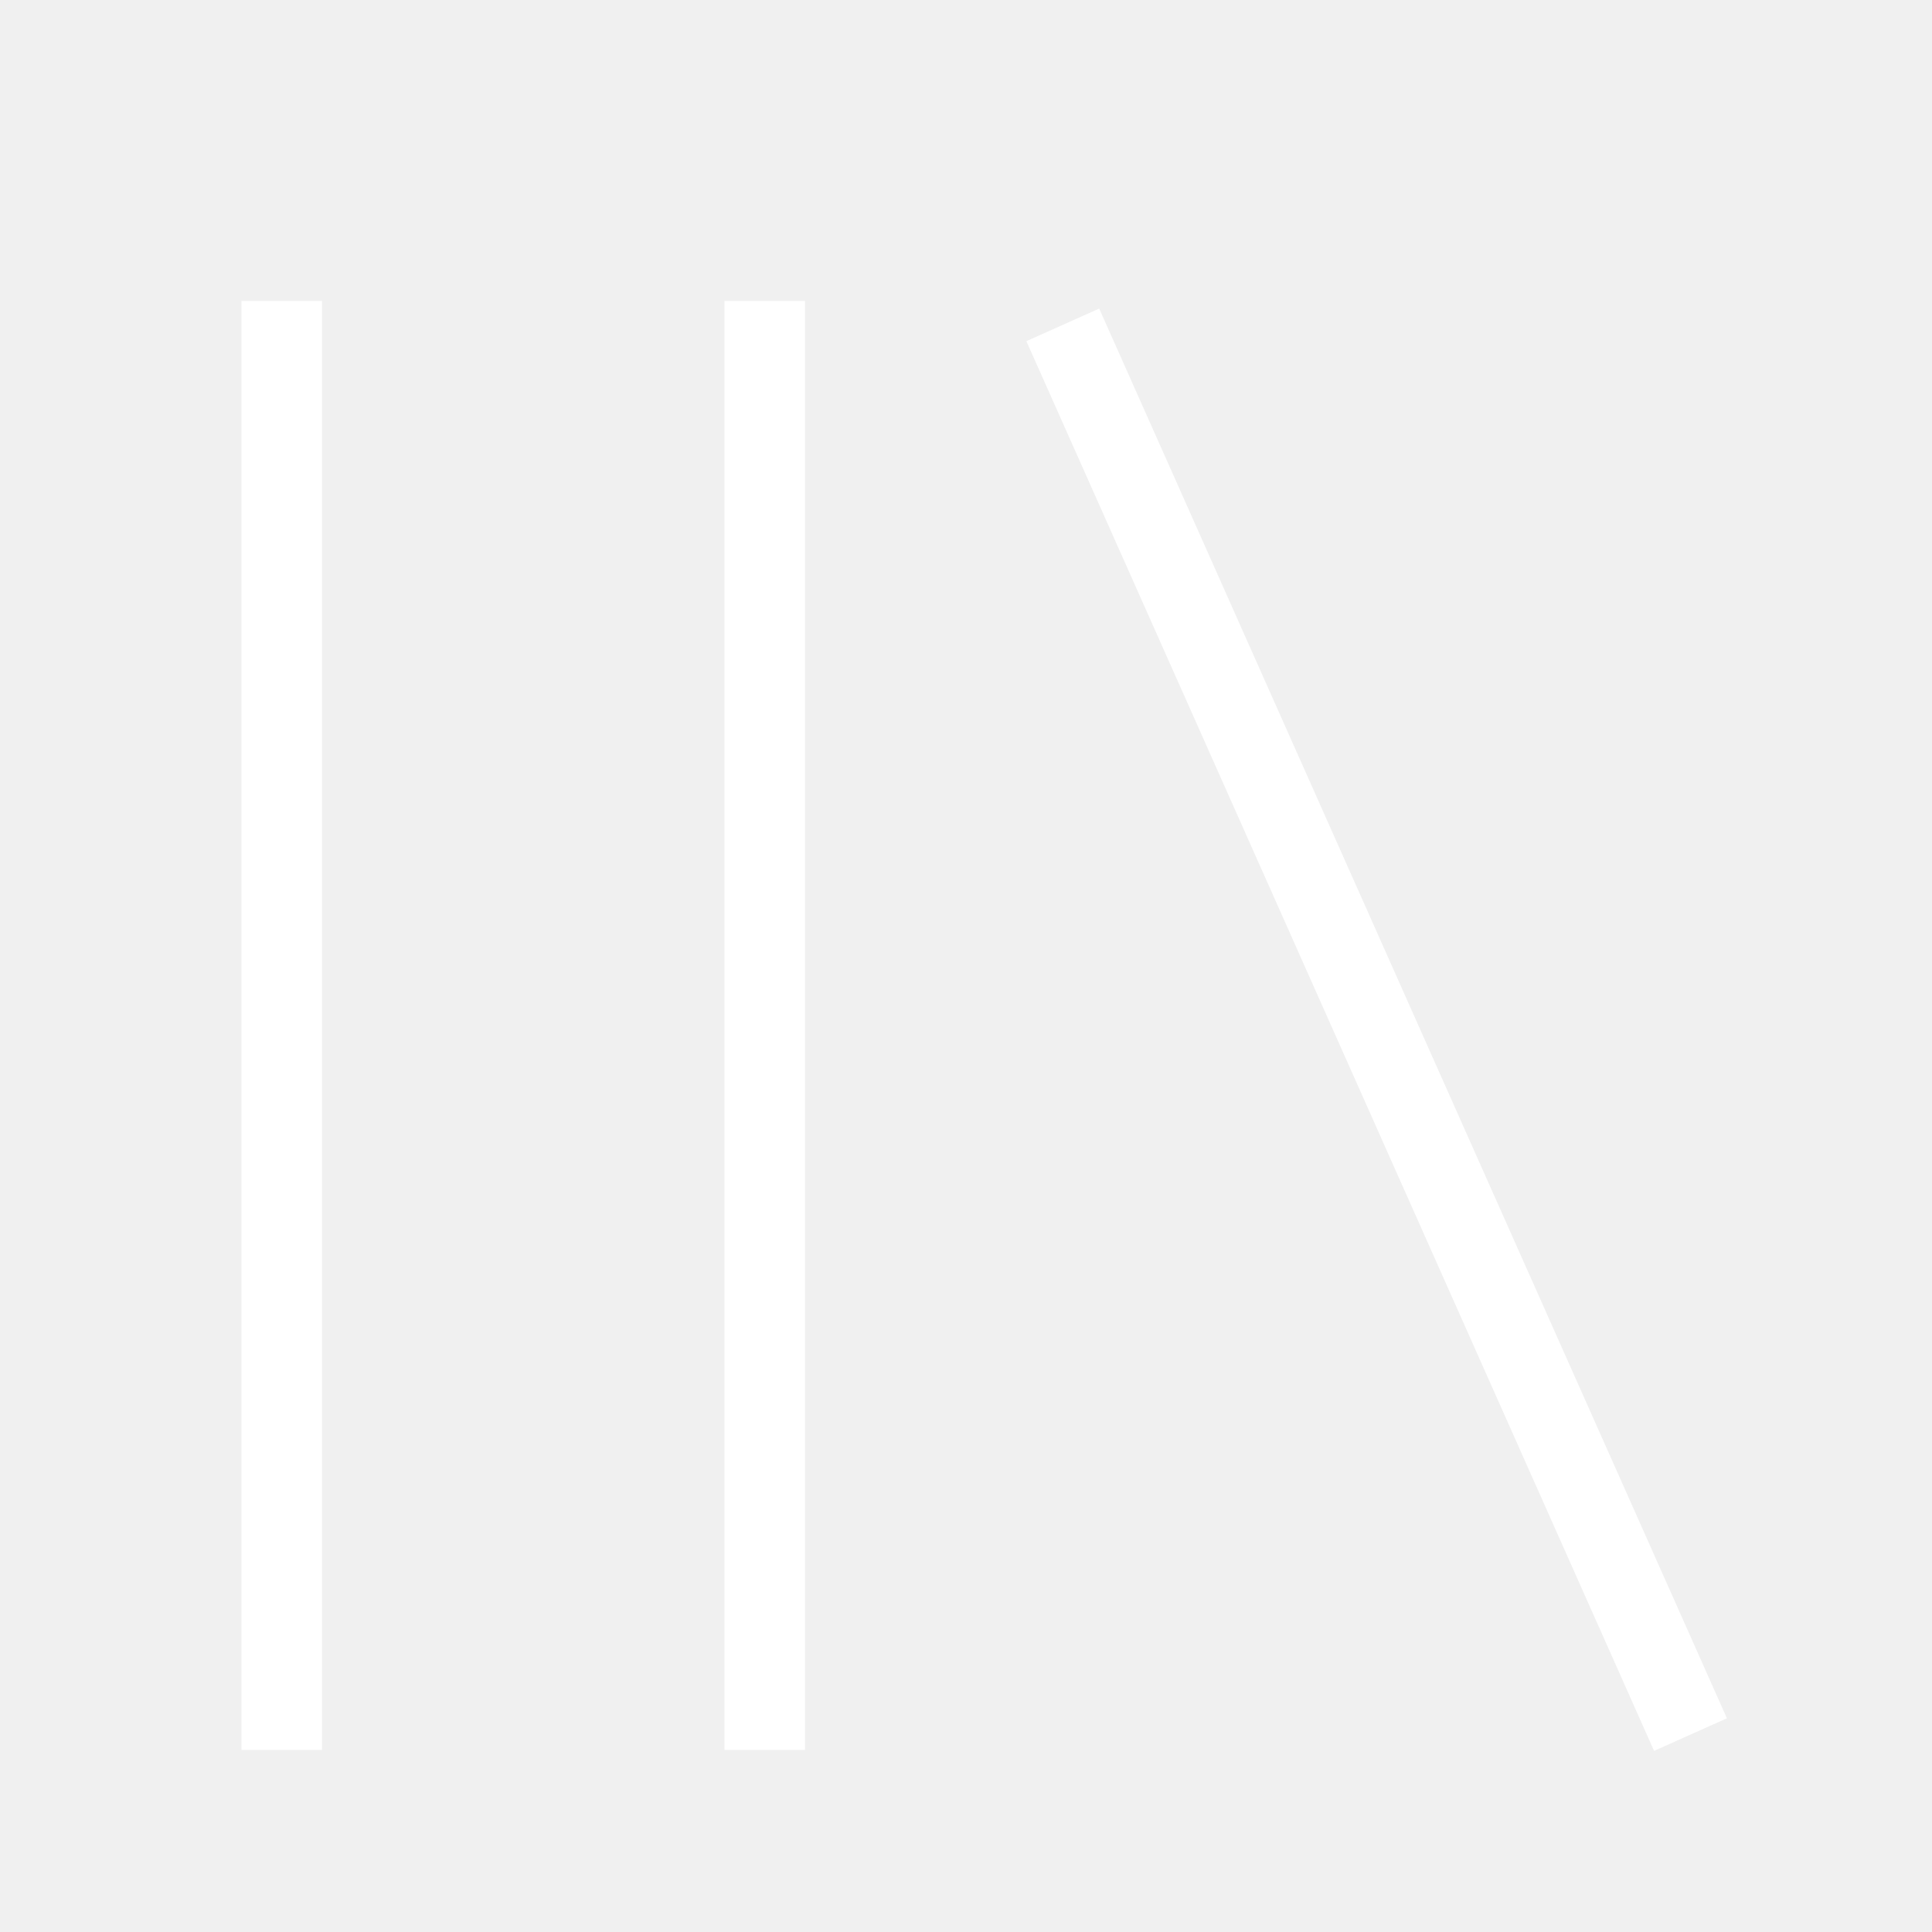
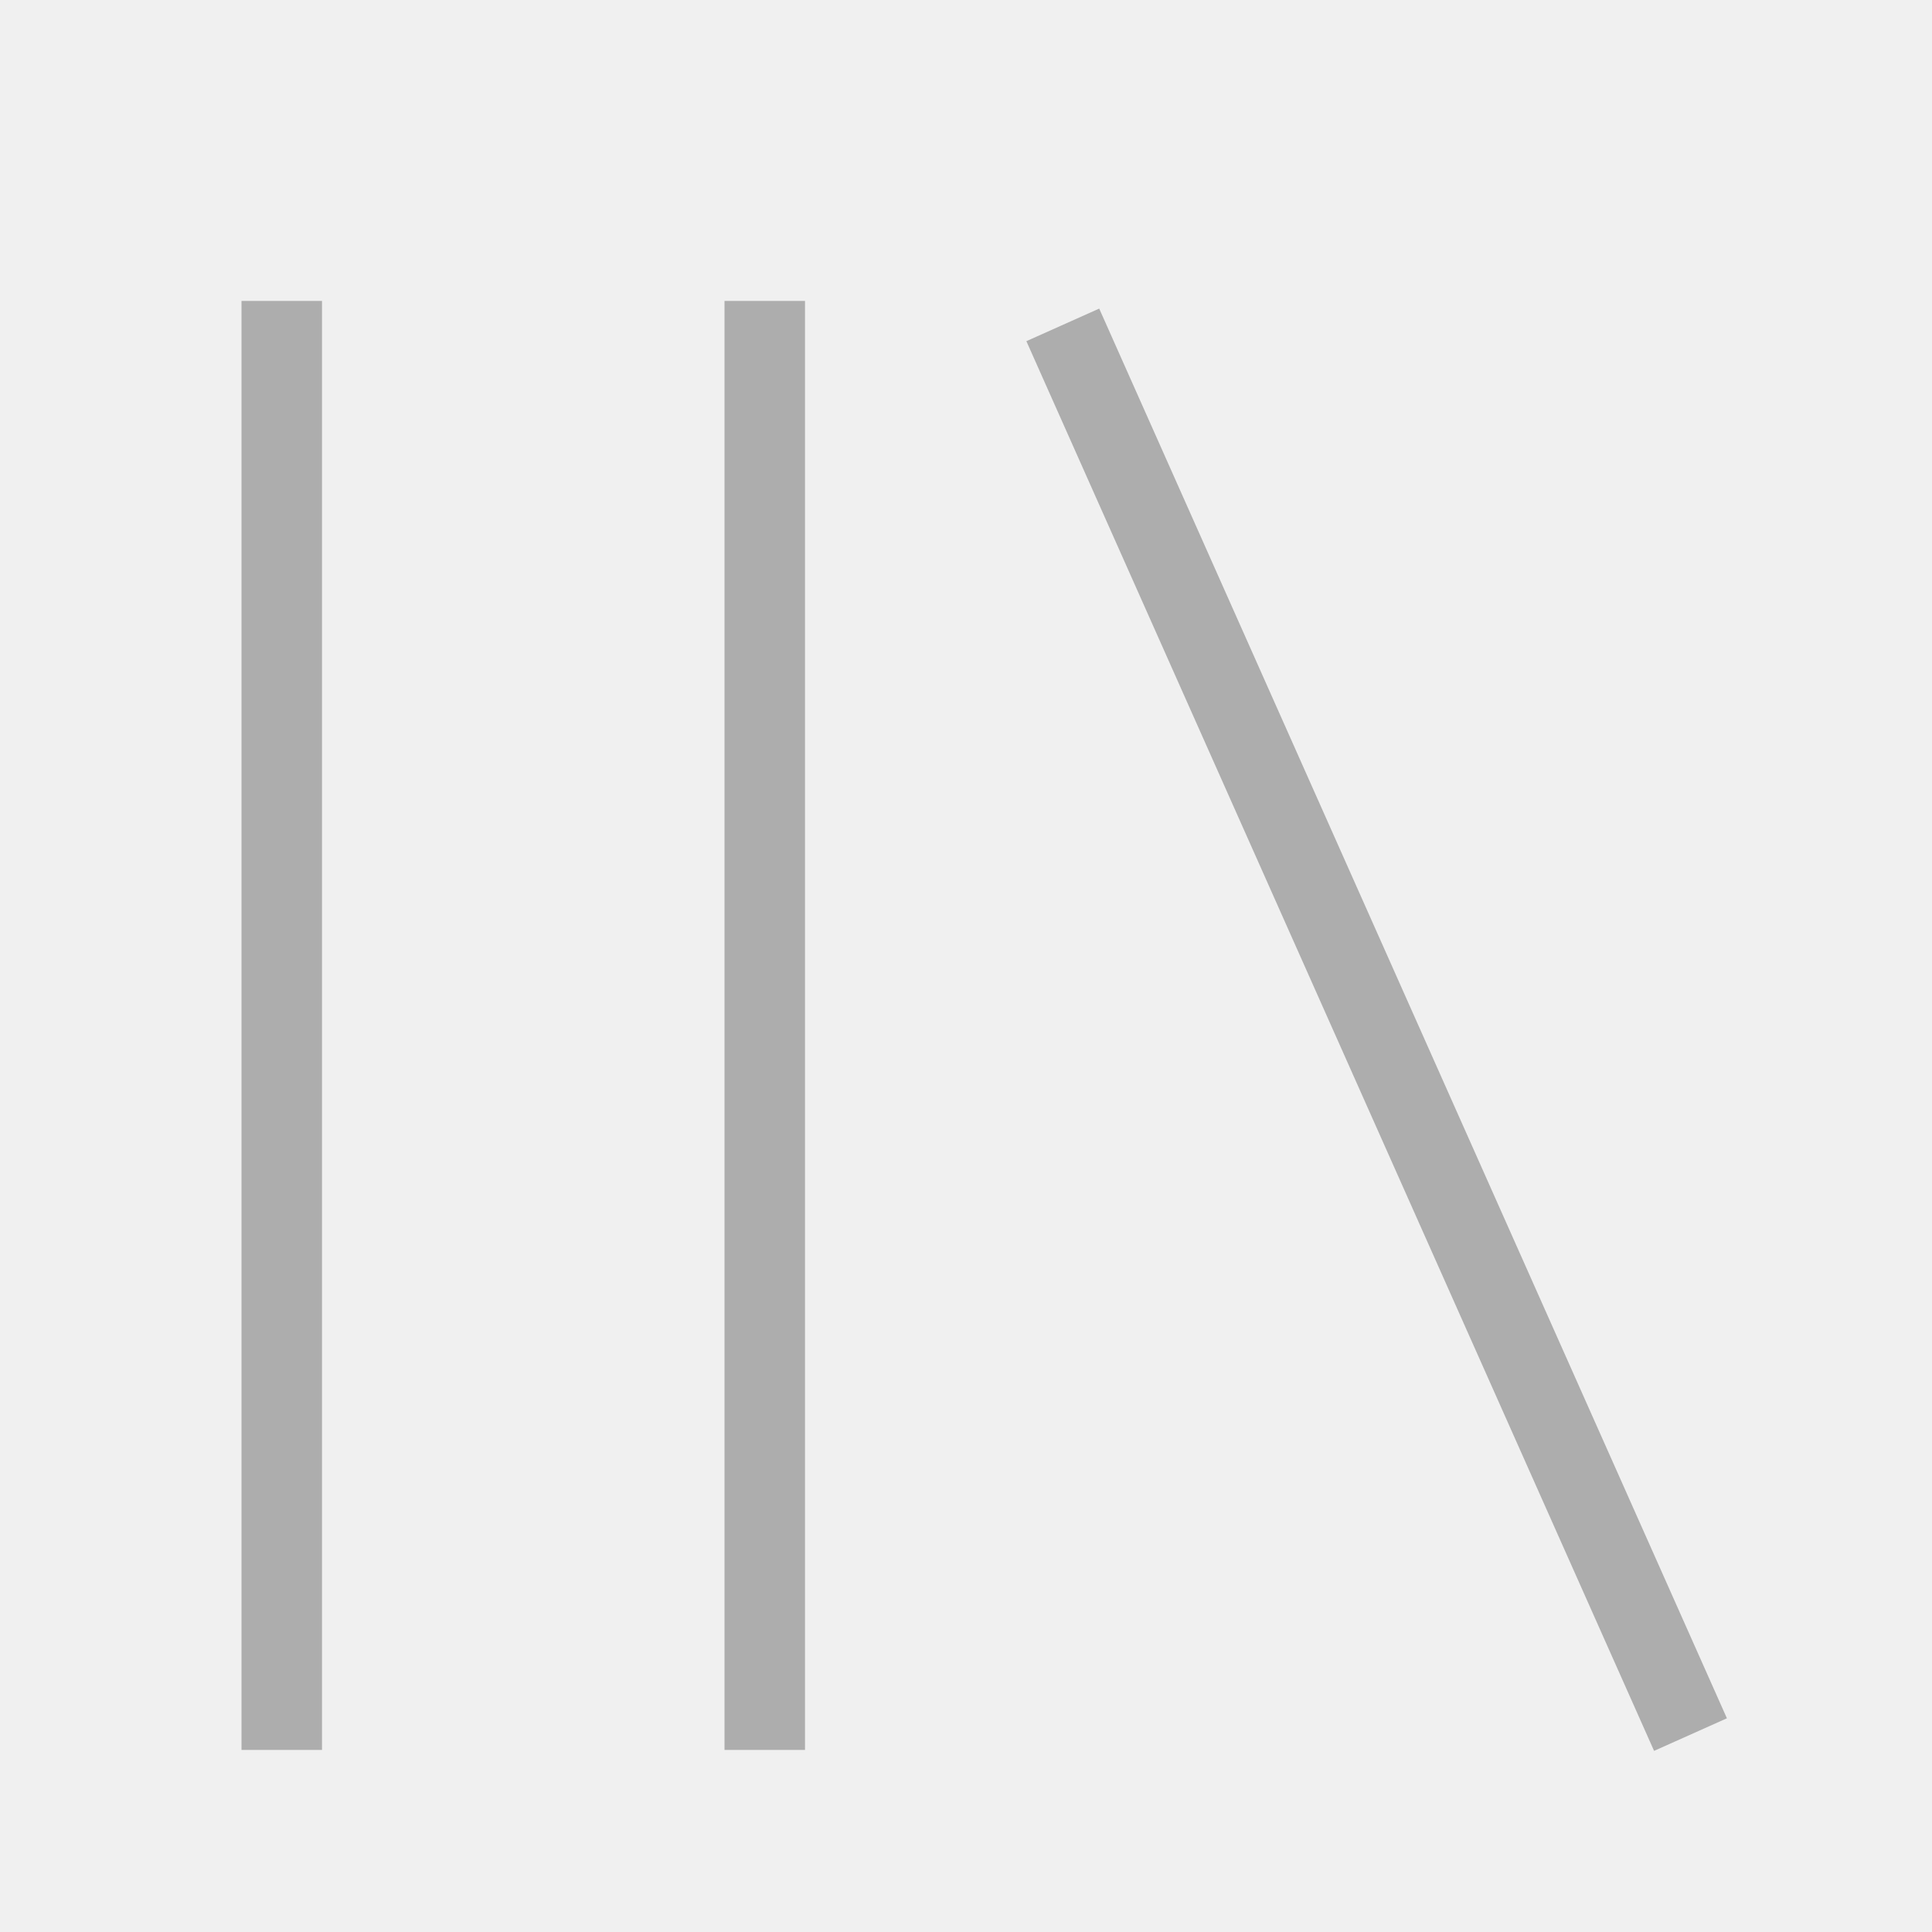
<svg xmlns="http://www.w3.org/2000/svg" viewBox="0 0 512 512">
-   <path d="M291.301 81.778l166.349 373.587-19.301 8.635-166.349-373.587zM64 463.746v-384h21.334v384h-21.334zM192 463.746v-384h21.334v384h-21.334z" fill="#ffffff" />
+   <path d="M291.301 81.778l166.349 373.587-19.301 8.635-166.349-373.587zM64 463.746v-384h21.334v384h-21.334zM192 463.746v-384h21.334v384h-21.334z" fill="#adadad" />
</svg>
